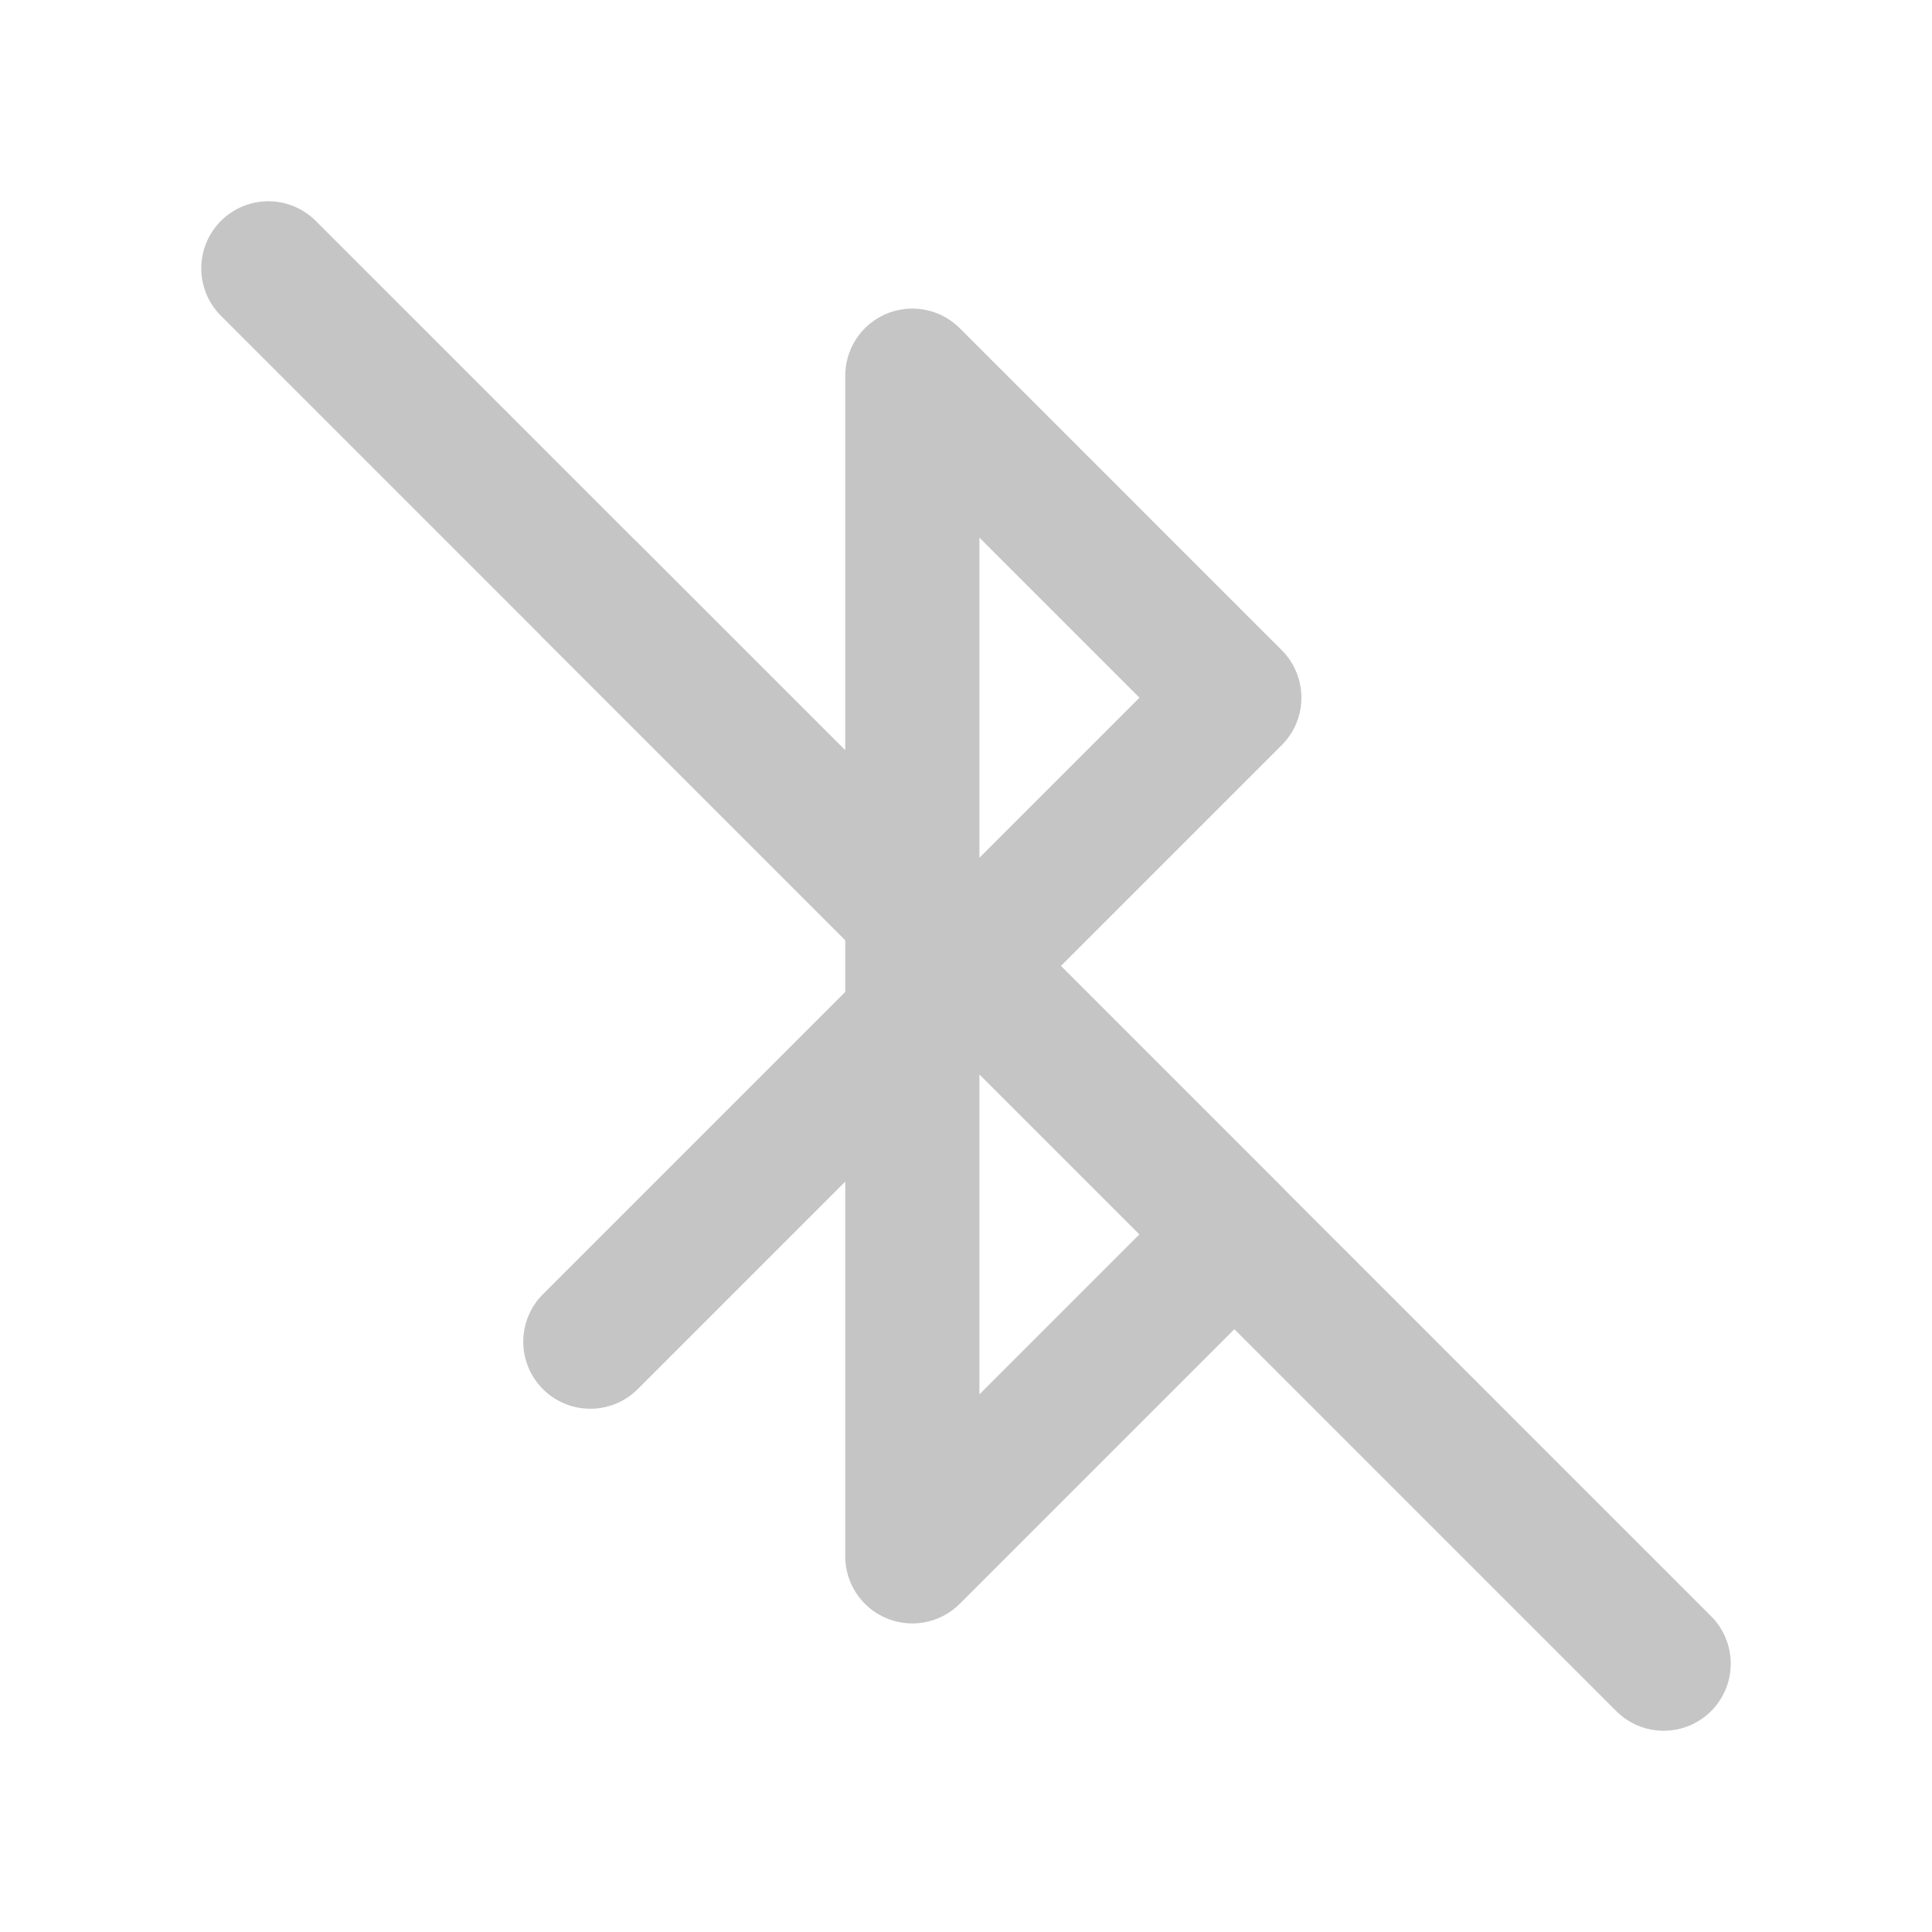
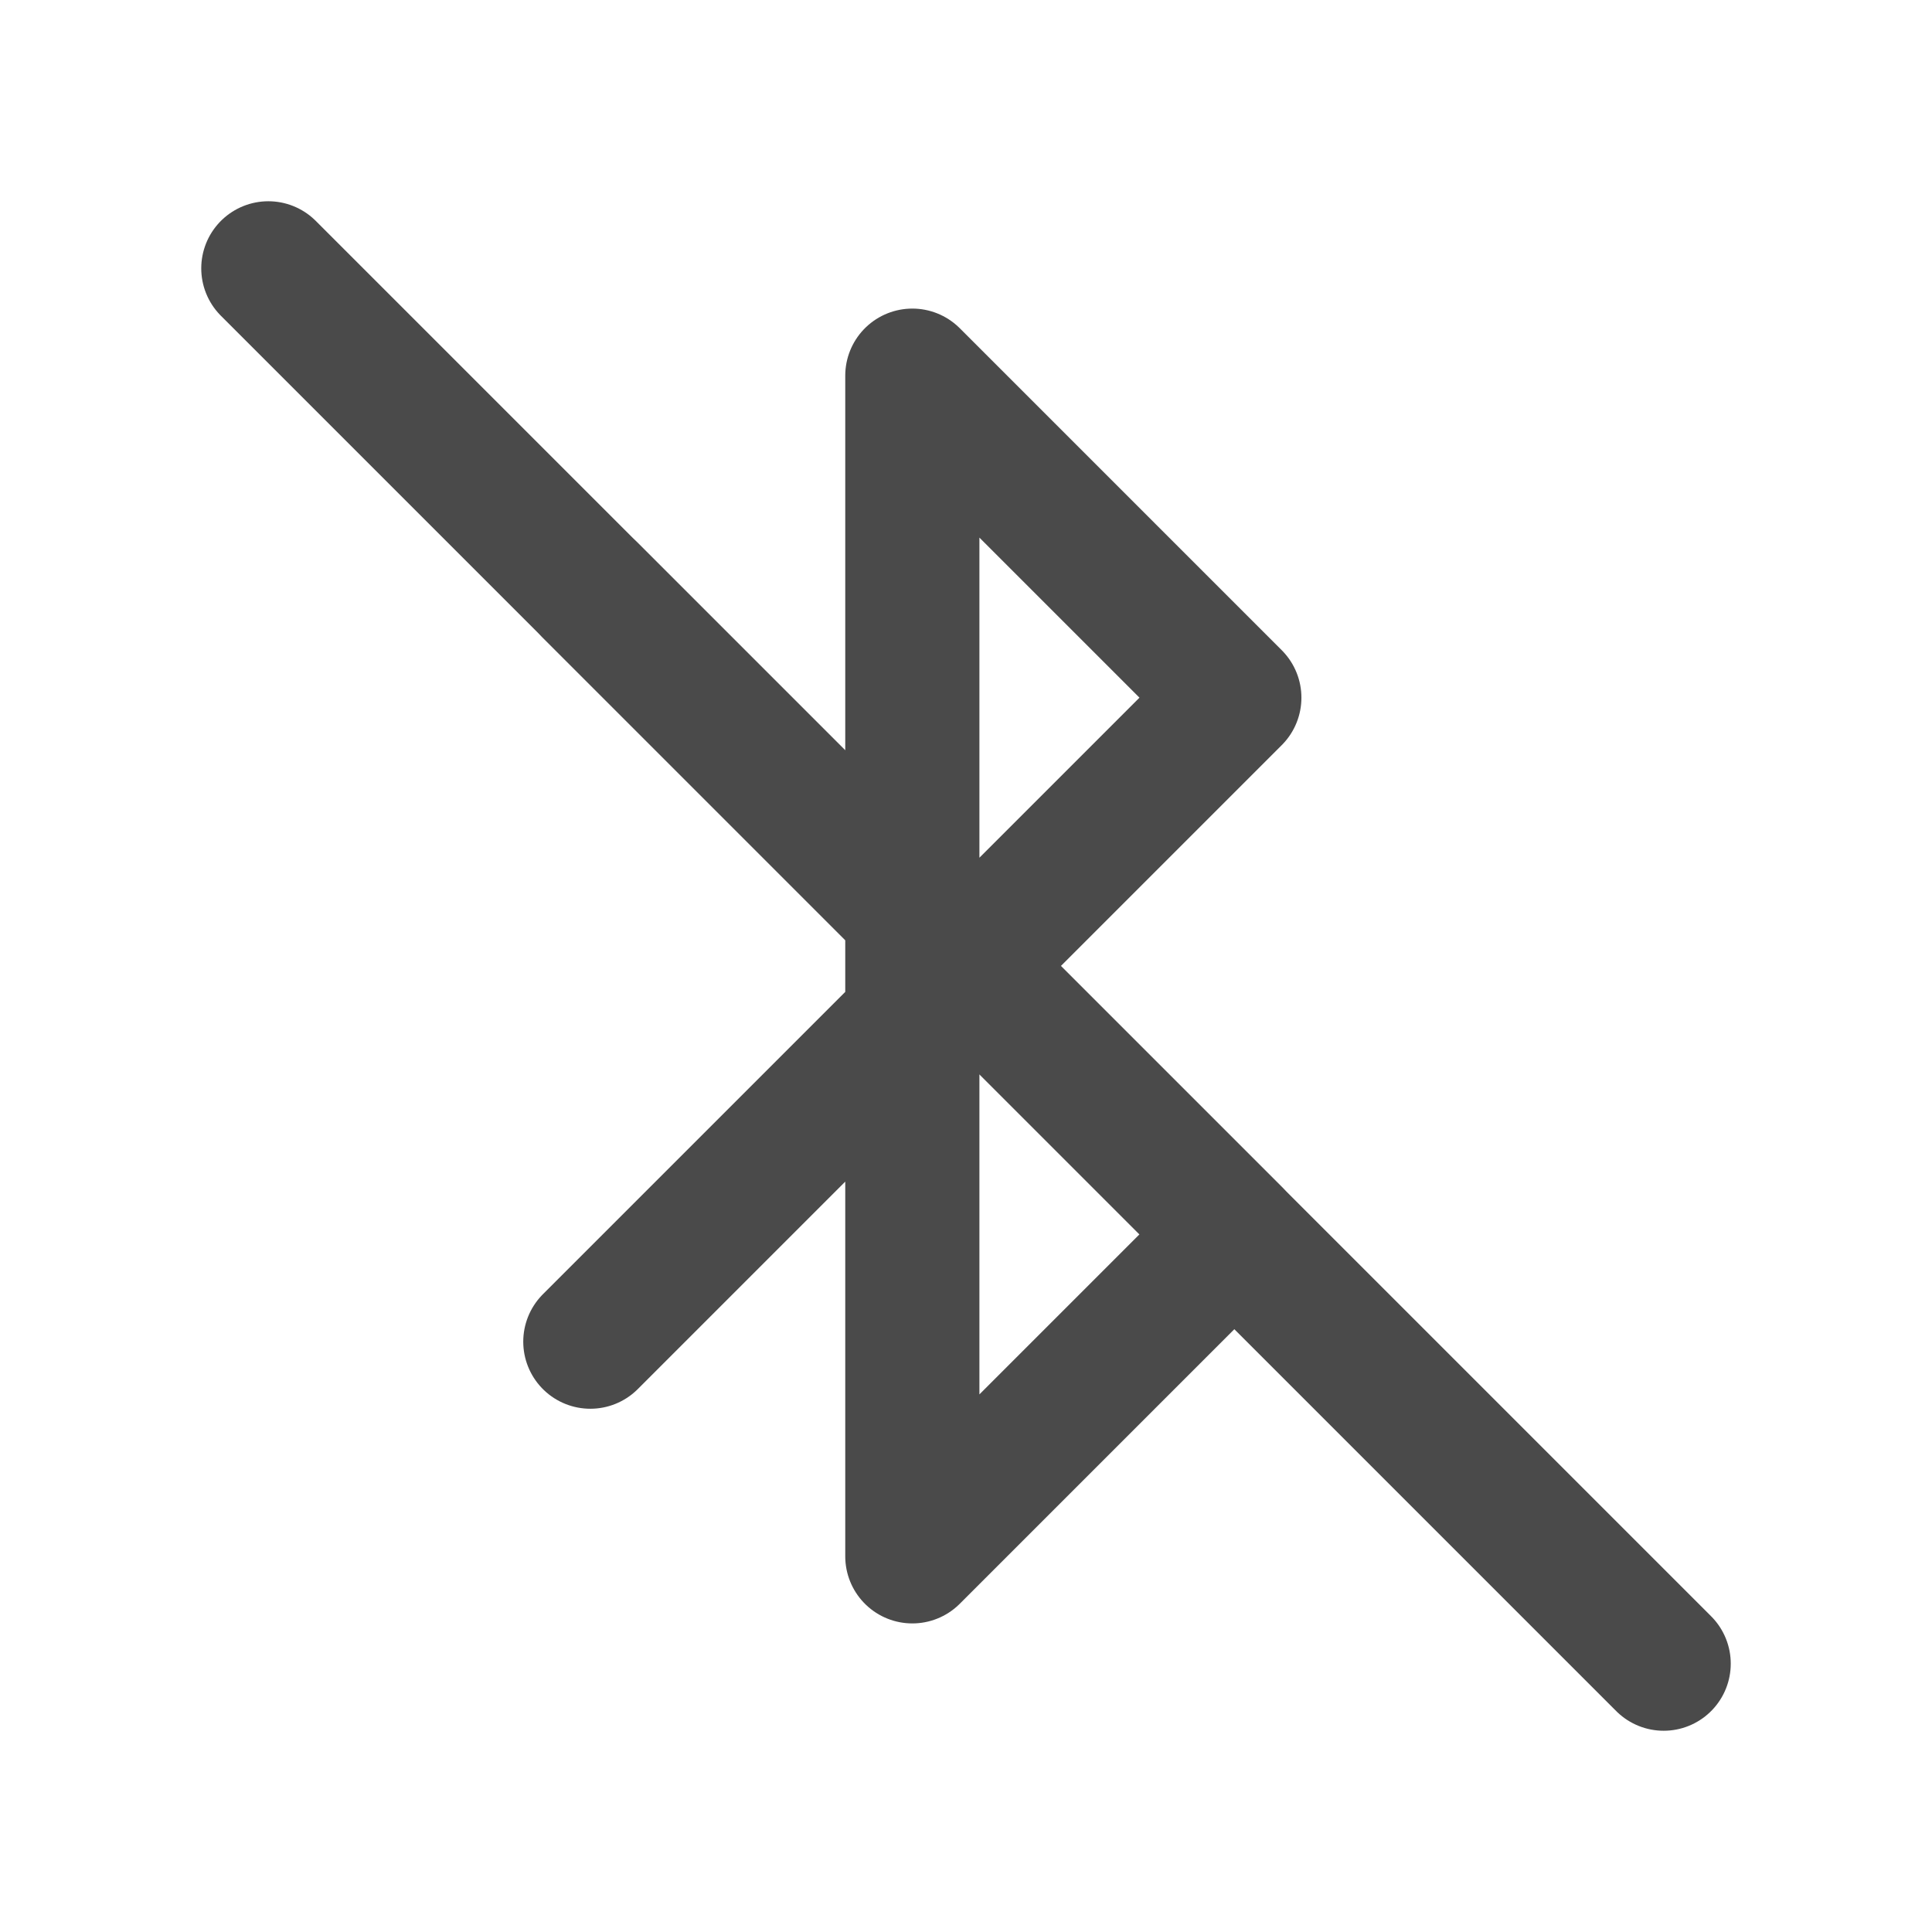
- <svg xmlns="http://www.w3.org/2000/svg" viewBox="0 0 36 36" fill="none" stroke="#c5c5c5" stroke-width="2.5" stroke-linecap="round" stroke-linejoin="round">
+ <svg xmlns="http://www.w3.org/2000/svg" viewBox="0 0 36 36" fill="none" stroke="#4a4a4a" stroke-width="2.5" stroke-linecap="round" stroke-linejoin="round">
  <path d="M11 11l12 12-6 6V7l6 6-12 12" />
-   <line x1="5" y1="5" x2="31" y2="31" stroke="#c5c5c5" />
+   <line x1="5" y1="5" x2="31" y2="31" stroke="#4a4a4a" />
</svg>
